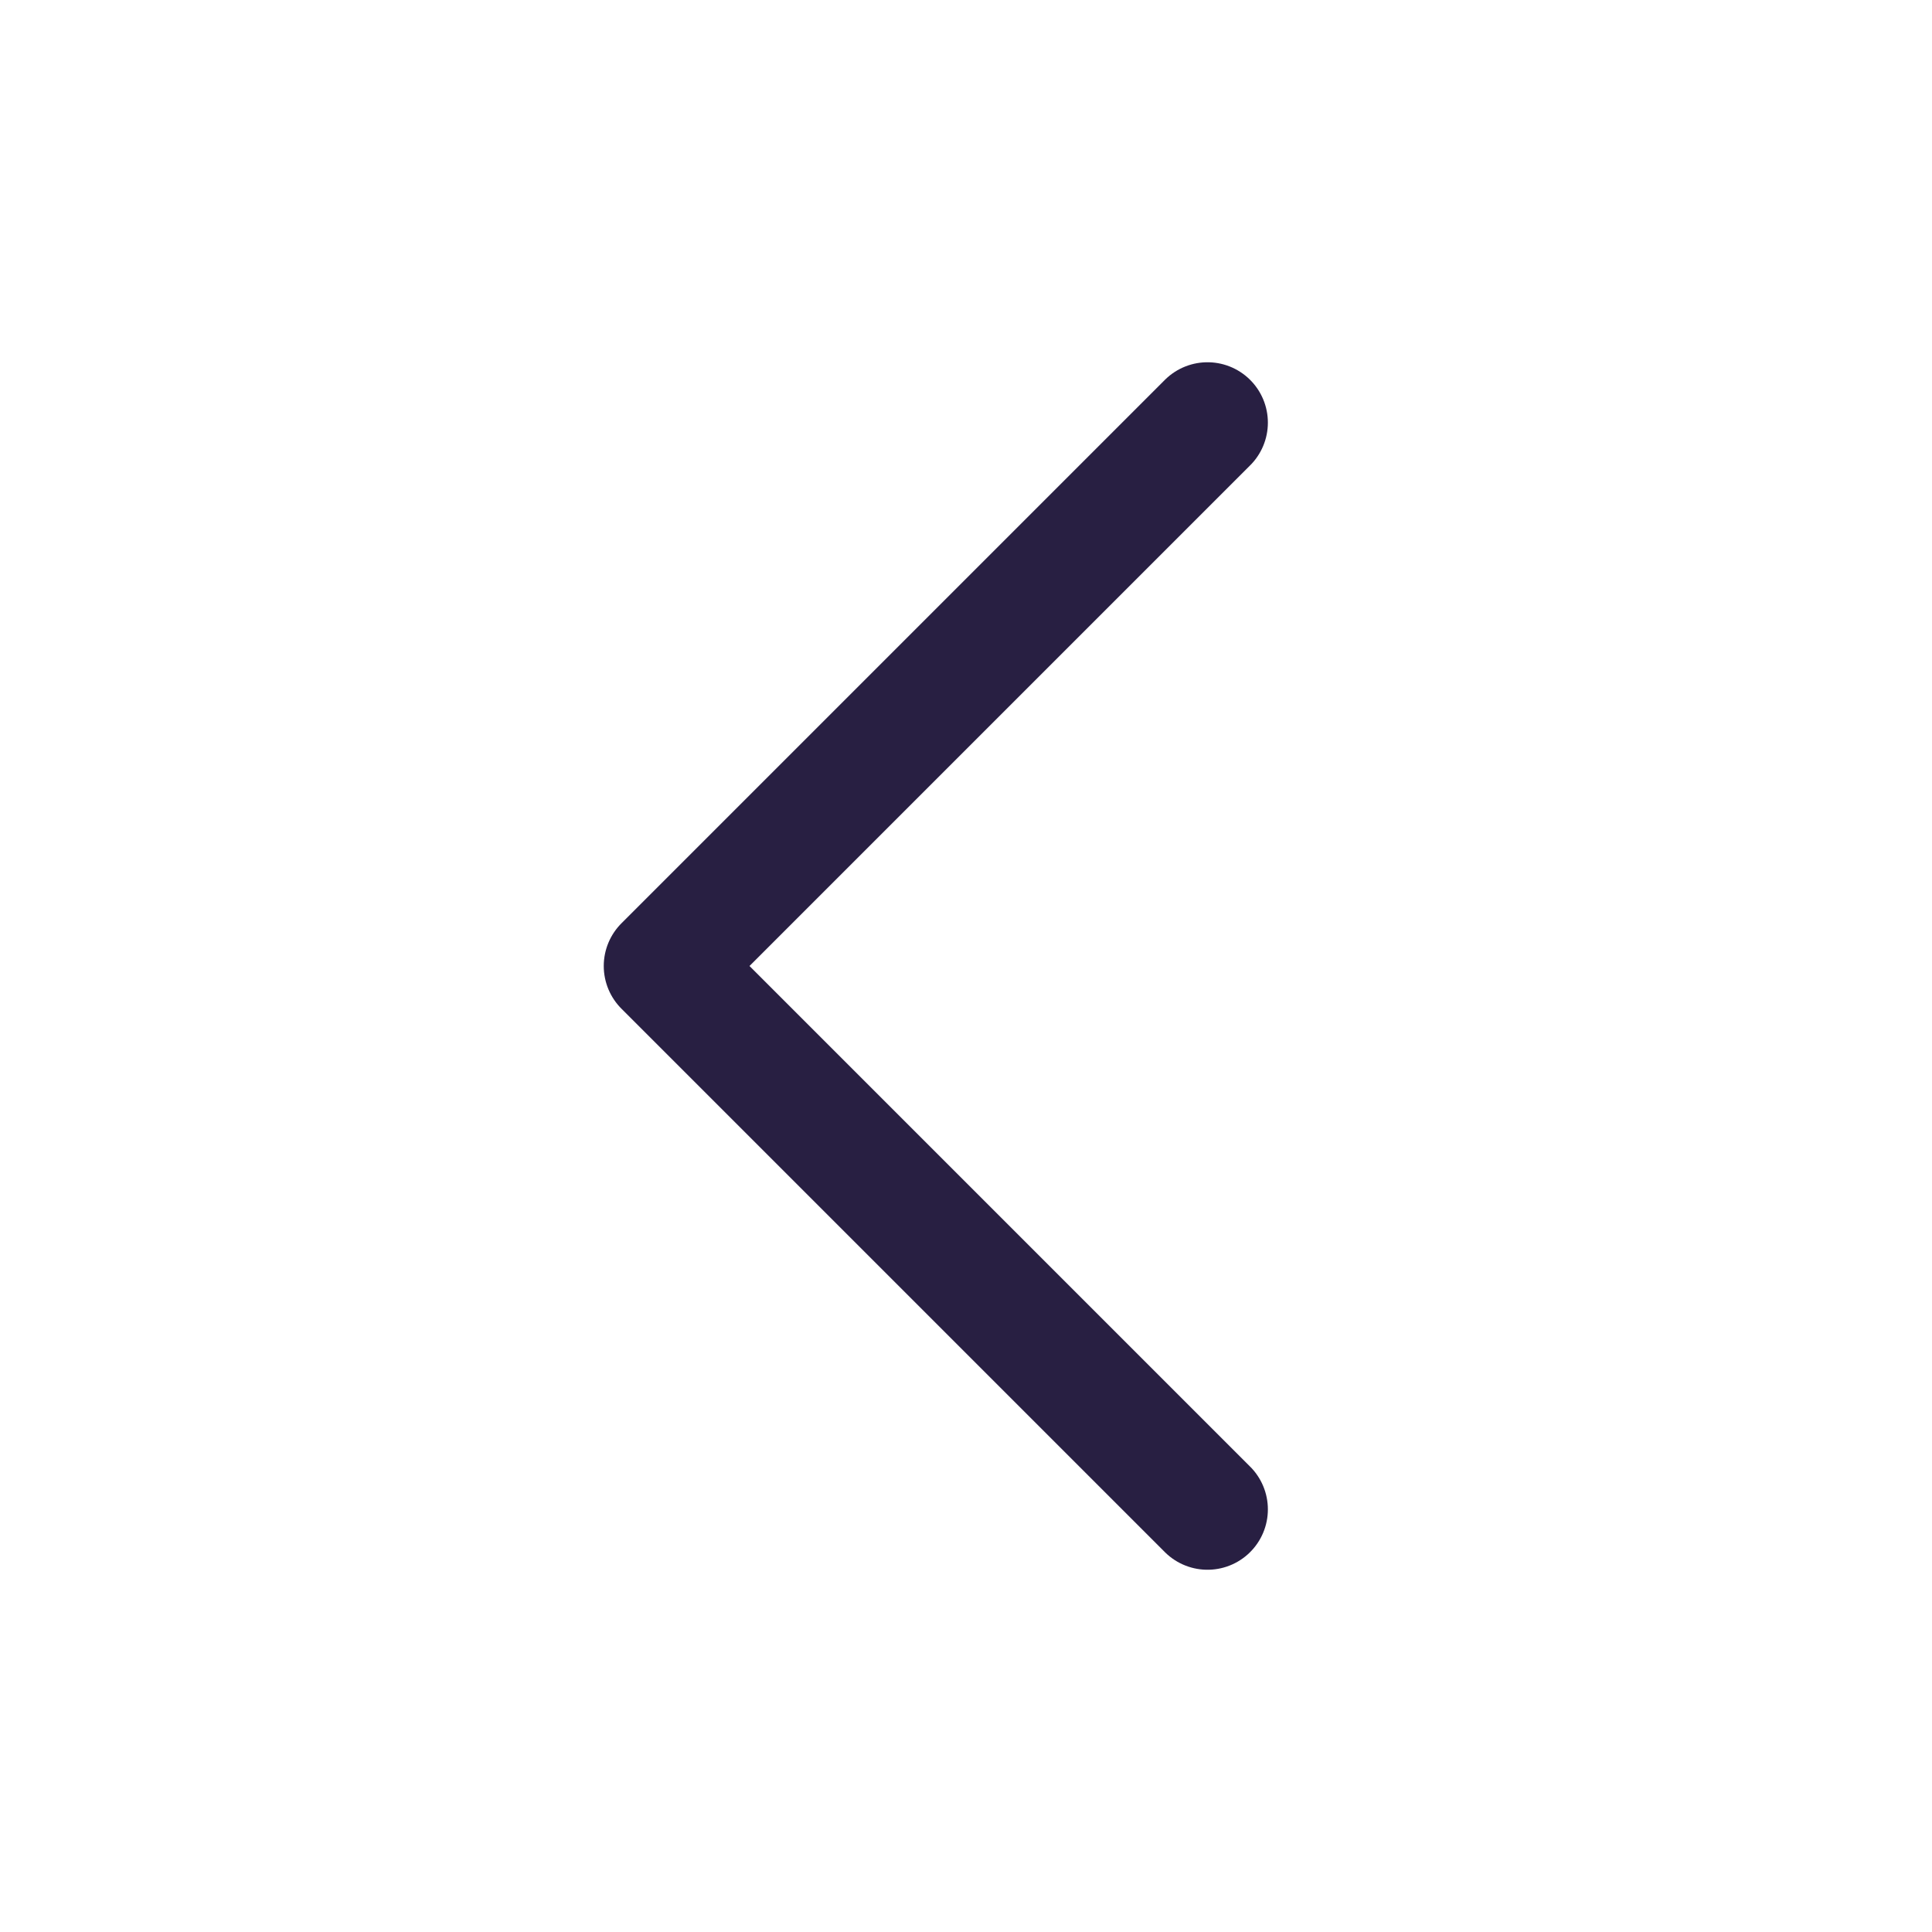
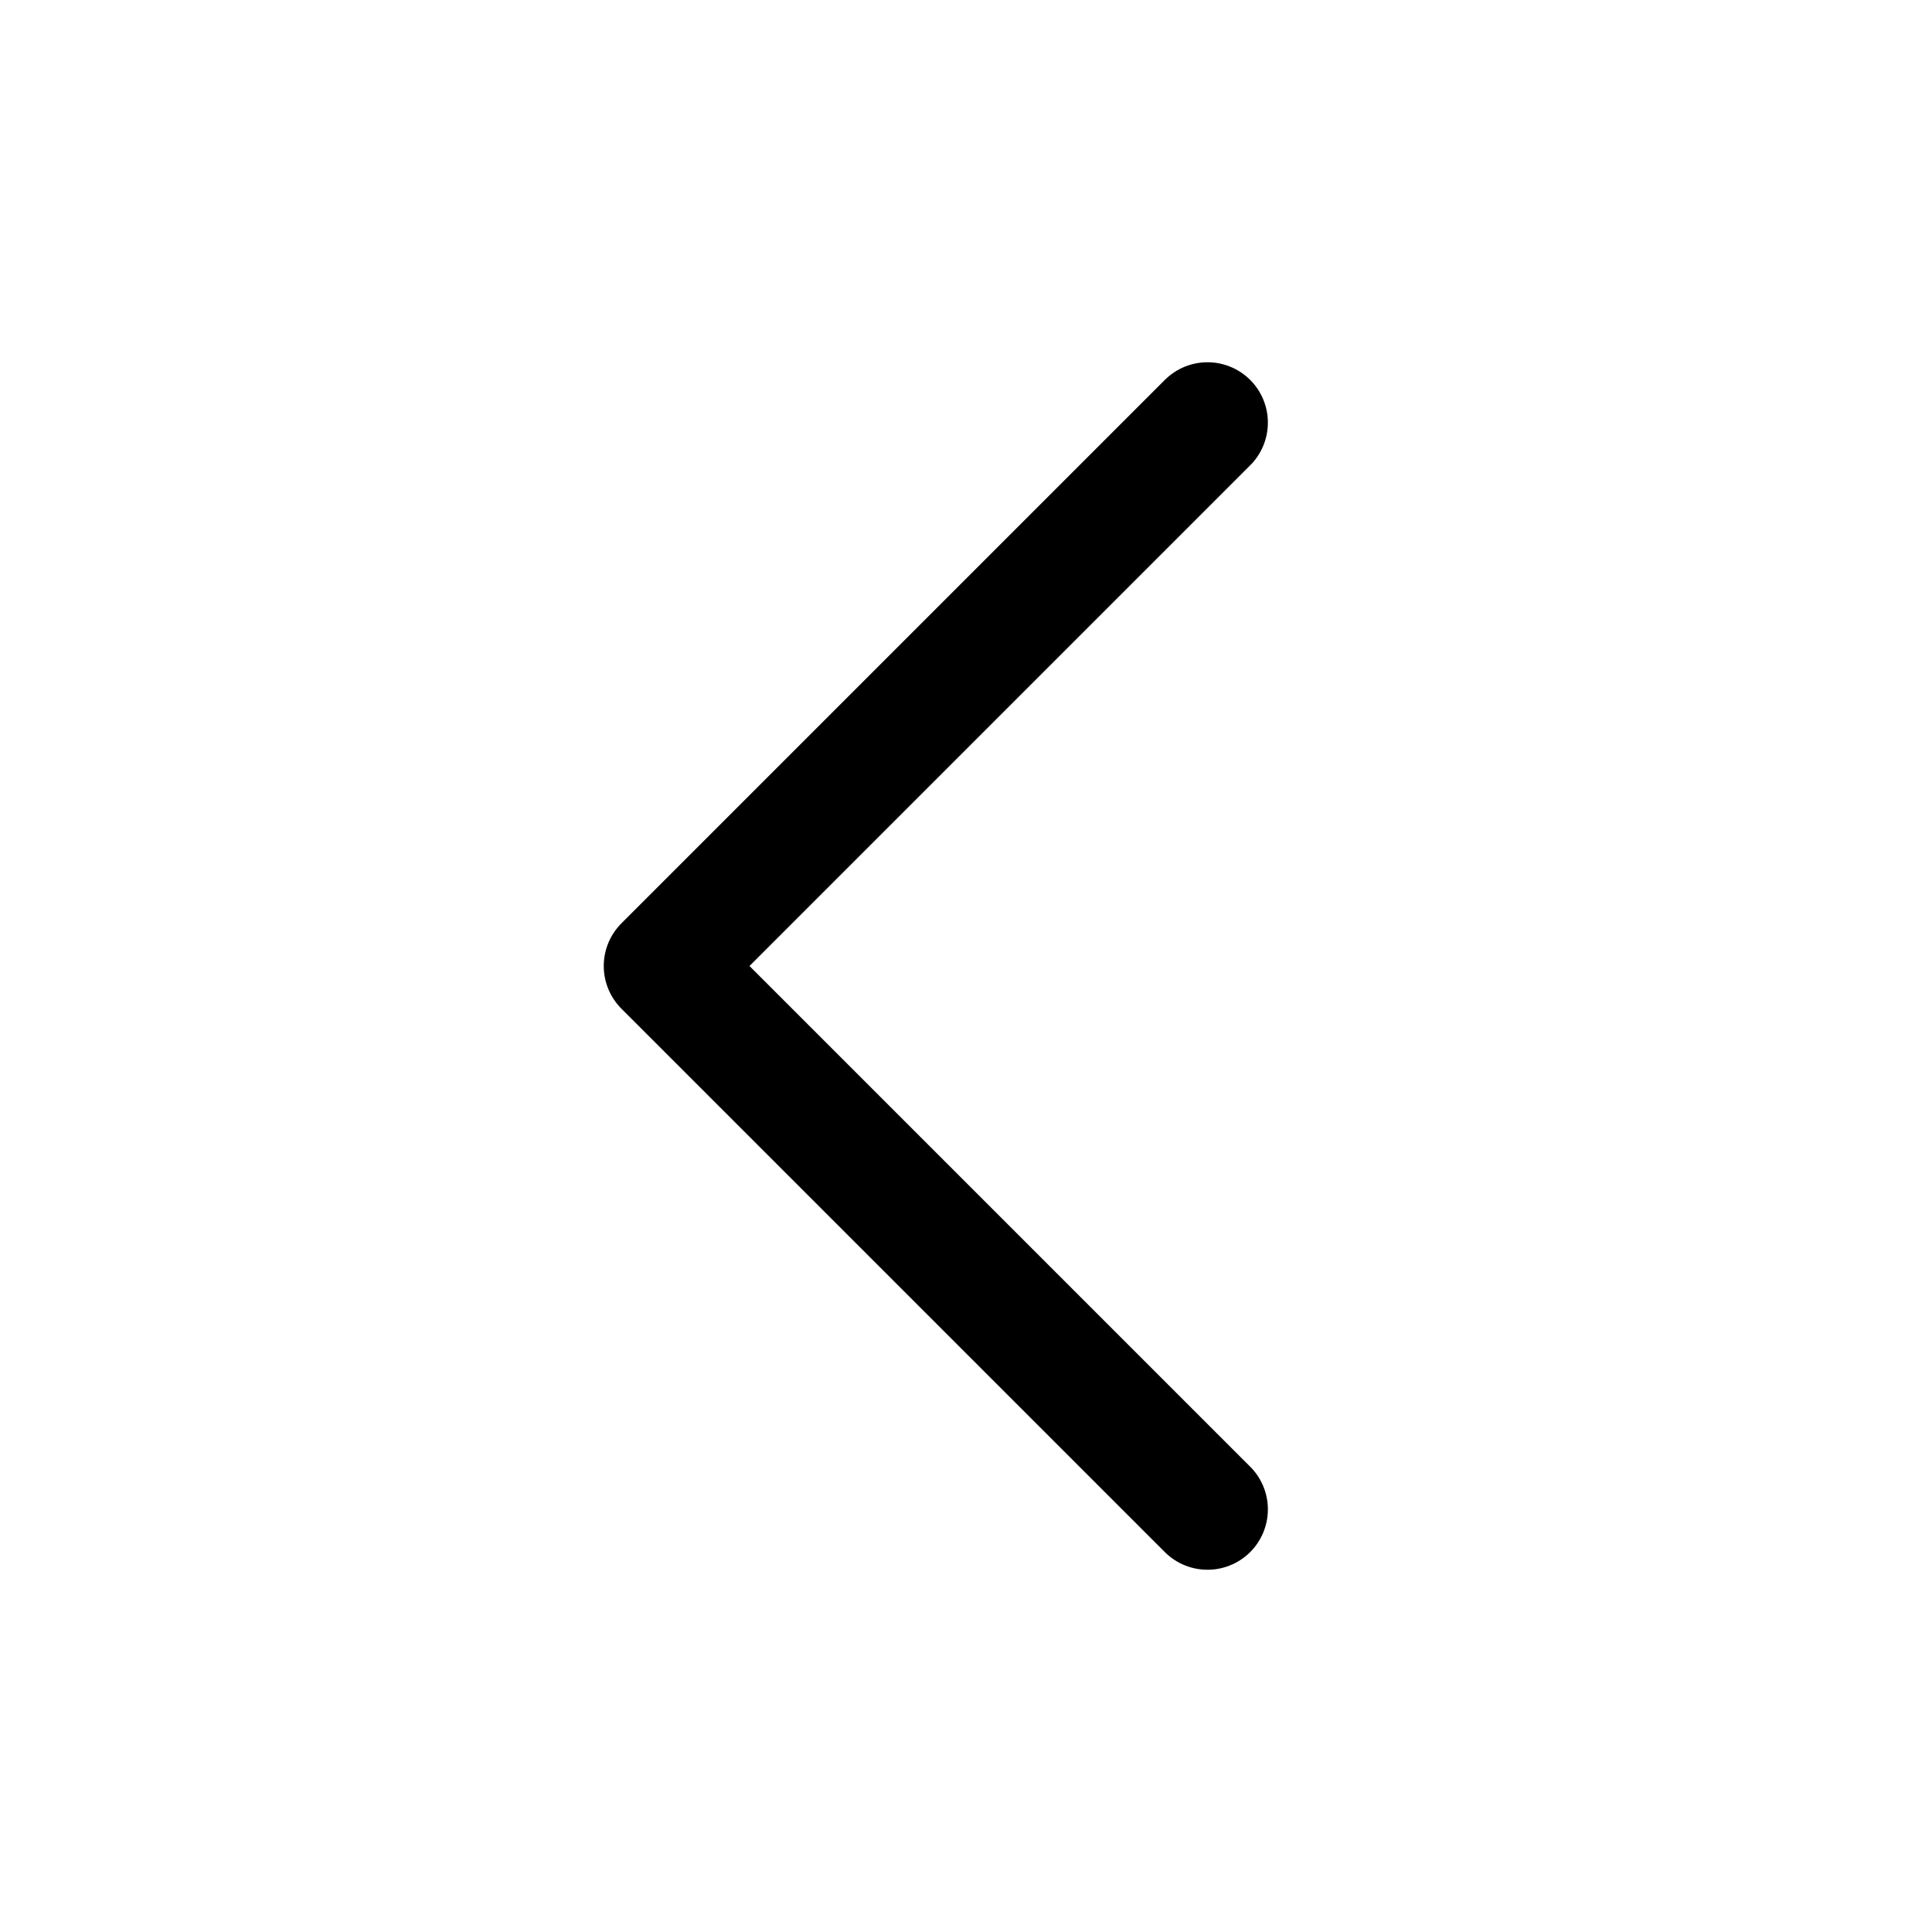
<svg xmlns="http://www.w3.org/2000/svg" width="32" height="32" viewBox="0 0 32 32" fill="none">
-   <path d="M20 25L11 16L20 7" stroke="#281F42" stroke-width="2" stroke-linecap="round" stroke-linejoin="round" />
+   <path d="M20 25L11 16L20 7" stroke="currentColor" stroke-width="2" stroke-linecap="round" stroke-linejoin="round" />
</svg>
